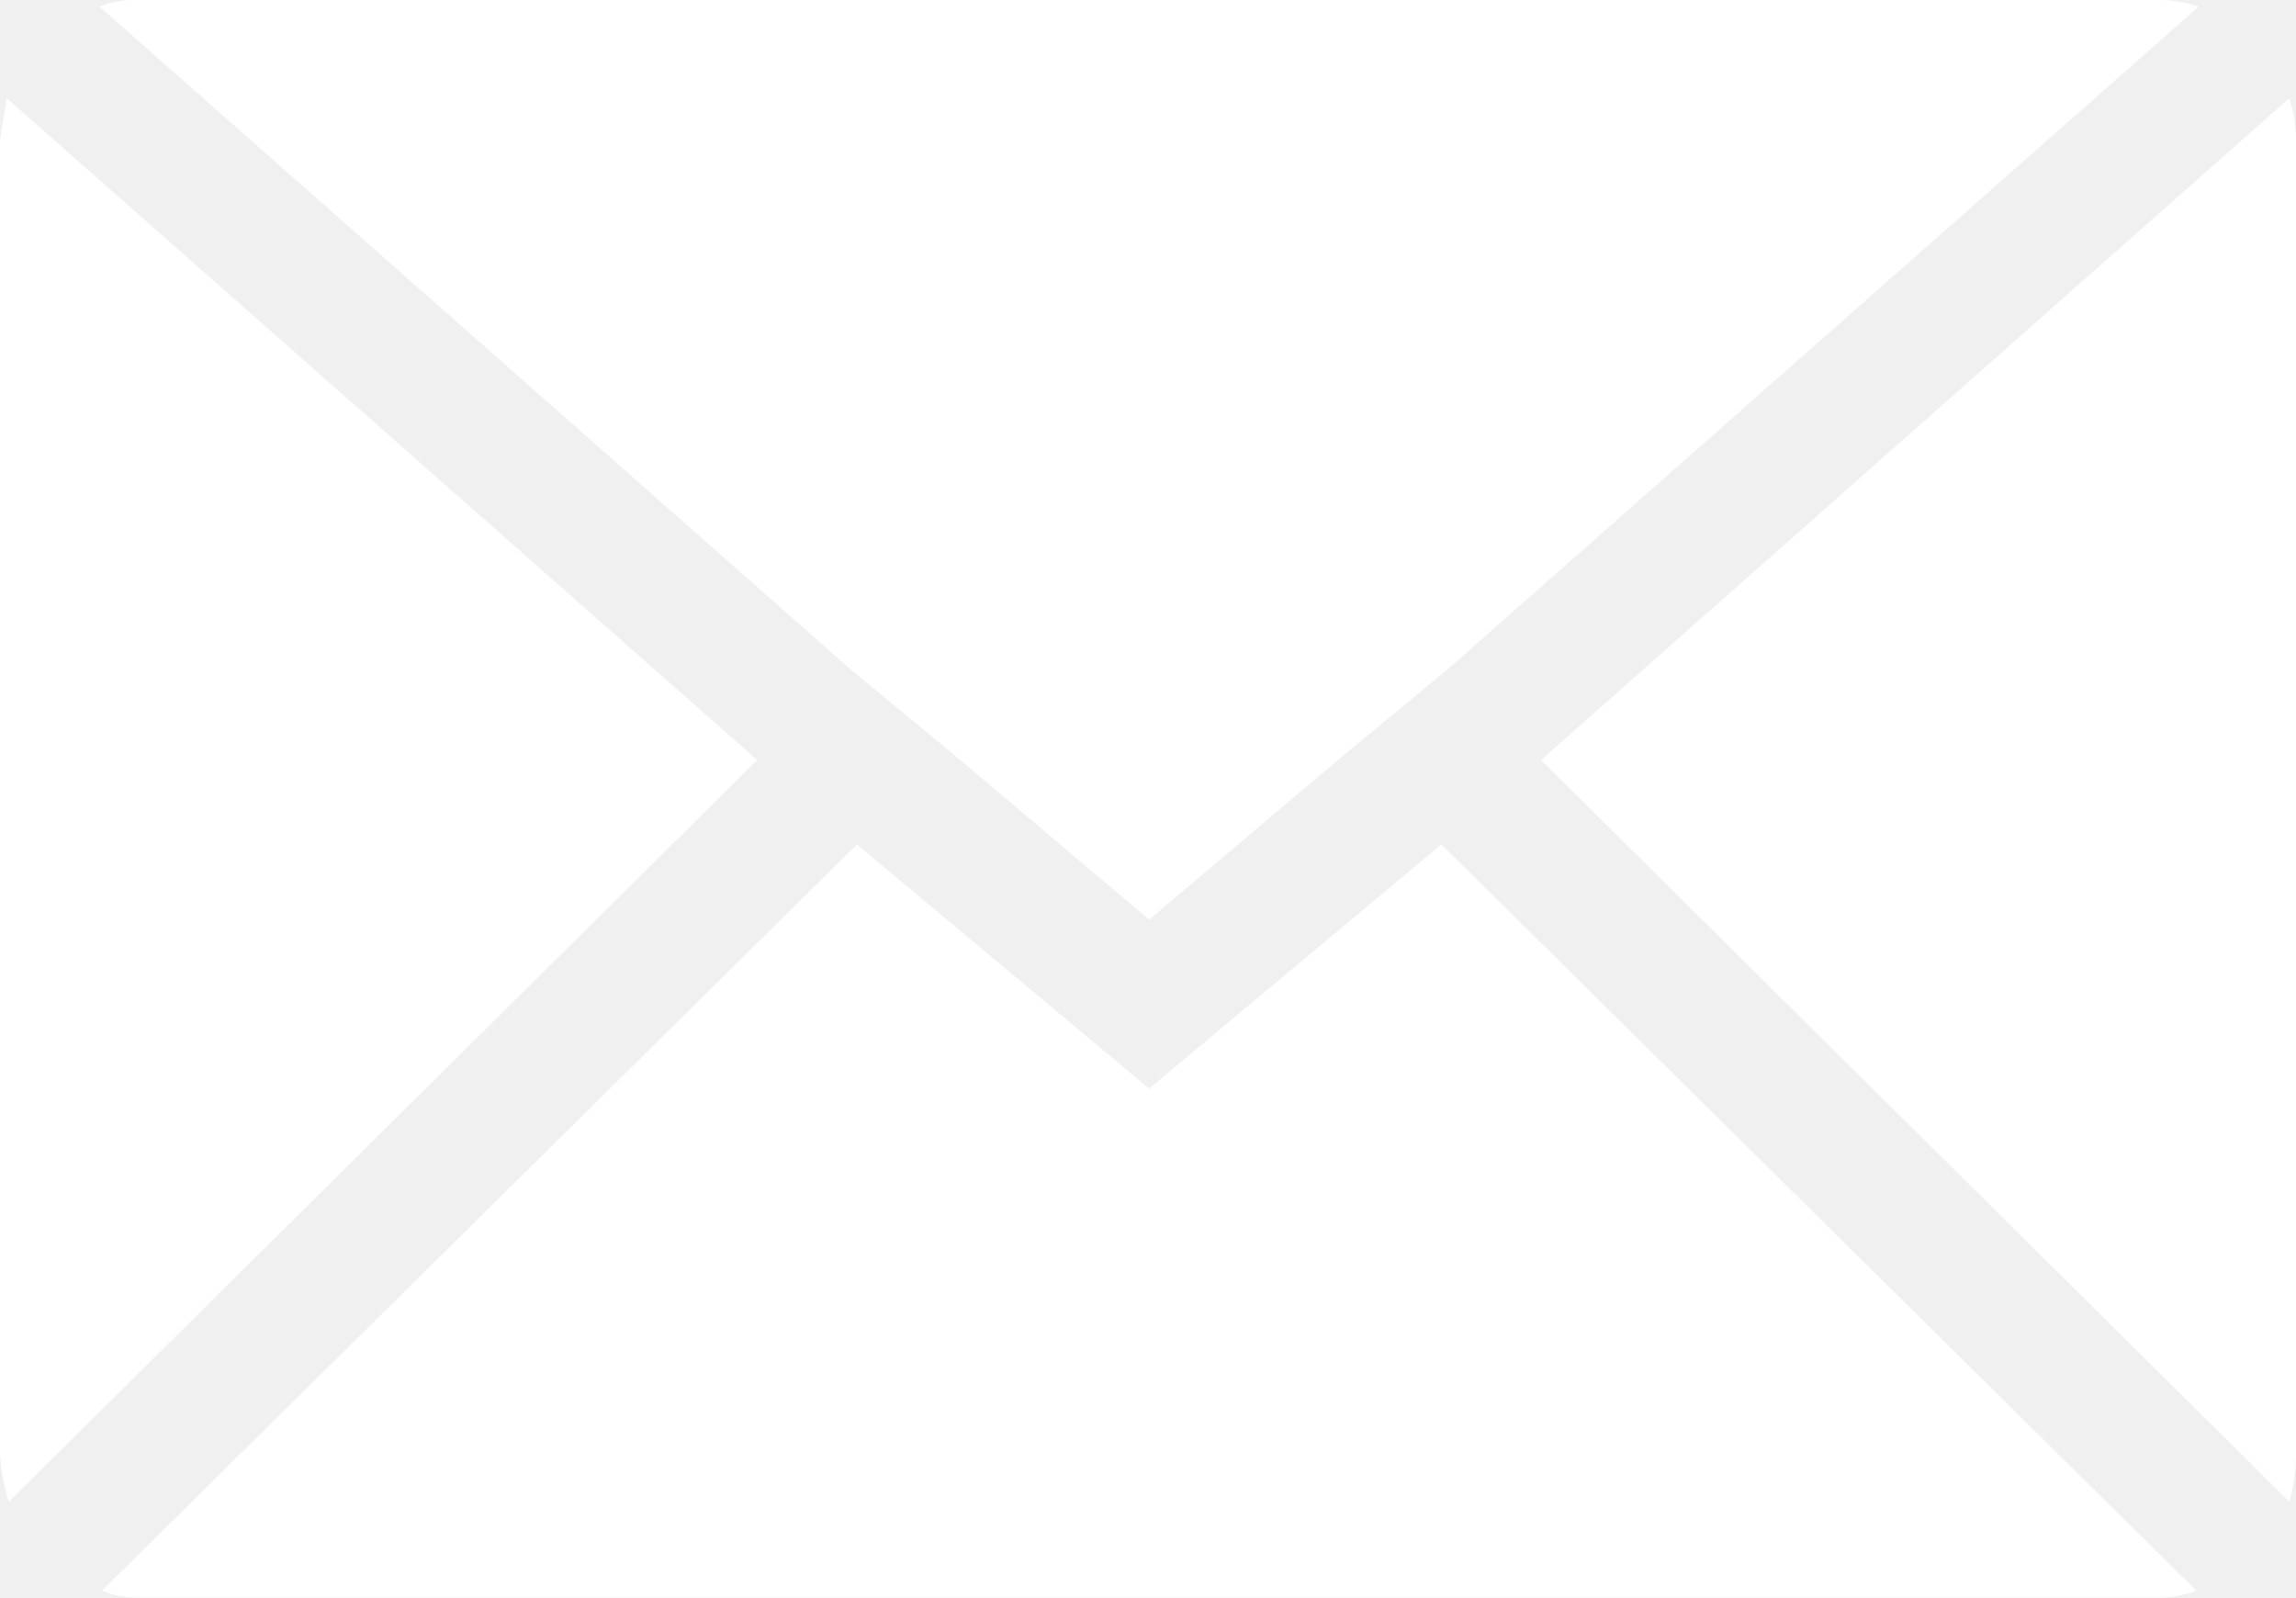
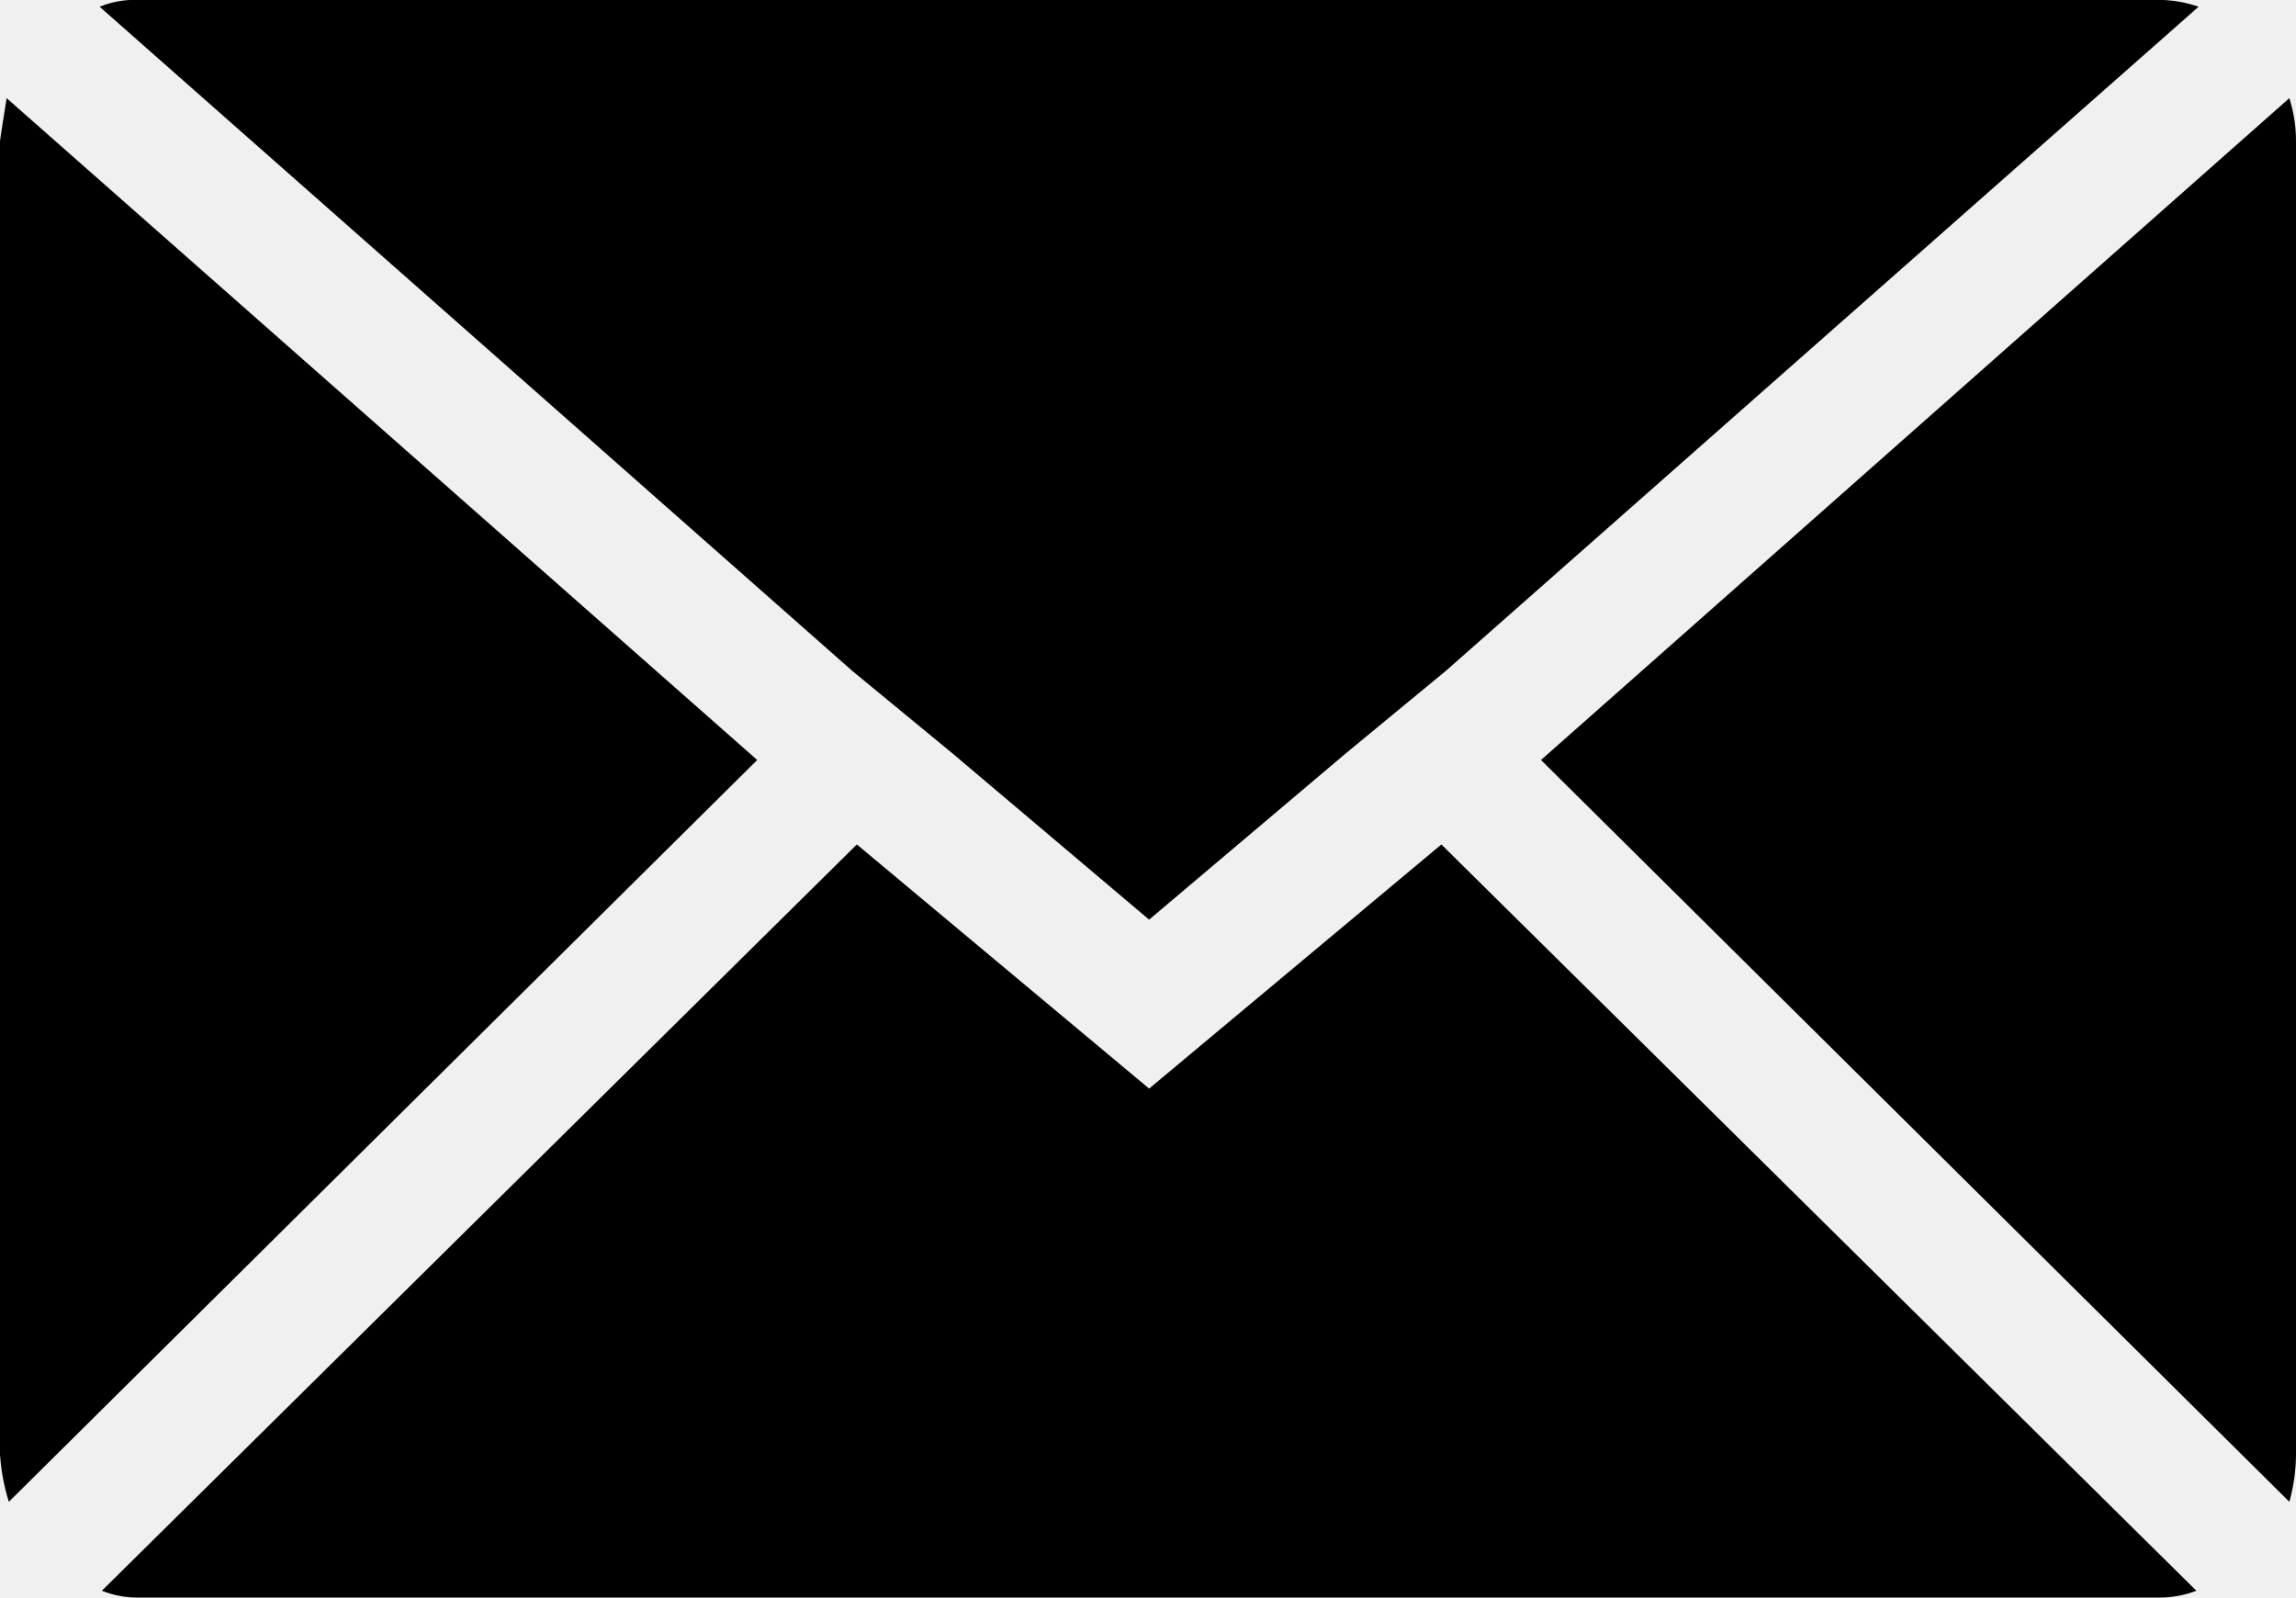
<svg xmlns="http://www.w3.org/2000/svg" width="78.997" height="54.969" viewBox="0 0 78.997 54.969">
-   <path id="Icon_zocial-email" data-name="Icon zocial-email" d="M.072,54.168V8.937q0-.079.229-1.492L26.125,30.217.377,55.739a6.838,6.838,0,0,1-.3-1.571ZM3.5,4.3a3.2,3.2,0,0,1,1.3-.236H74.346a4.2,4.2,0,0,1,1.371.236l-25.9,22.851-3.428,2.827-6.78,5.732-6.78-5.732L29.4,27.155Zm.076,54.5L29.553,33.123l10.056,8.4,10.056-8.4L75.641,58.8a3.56,3.56,0,0,1-1.3.236H4.8A3.359,3.359,0,0,1,3.576,58.8ZM53.092,30.217,78.84,7.445a4.819,4.819,0,0,1,.229,1.492V54.168a6.191,6.191,0,0,1-.229,1.571Z" transform="translate(-0.072 -4.068)" fill="#fff" />
+   <path id="Icon_zocial-email" data-name="Icon zocial-email" d="M.072,54.168V8.937q0-.079.229-1.492L26.125,30.217.377,55.739a6.838,6.838,0,0,1-.3-1.571ZM3.5,4.3a3.2,3.2,0,0,1,1.3-.236H74.346a4.2,4.2,0,0,1,1.371.236l-25.9,22.851-3.428,2.827-6.78,5.732-6.78-5.732L29.4,27.155Zm.076,54.5L29.553,33.123l10.056,8.4,10.056-8.4L75.641,58.8a3.56,3.56,0,0,1-1.3.236H4.8A3.359,3.359,0,0,1,3.576,58.8ZM53.092,30.217,78.84,7.445a4.819,4.819,0,0,1,.229,1.492V54.168a6.191,6.191,0,0,1-.229,1.571Z" transform="translate(-0.072 -4.068)" />
</svg>
